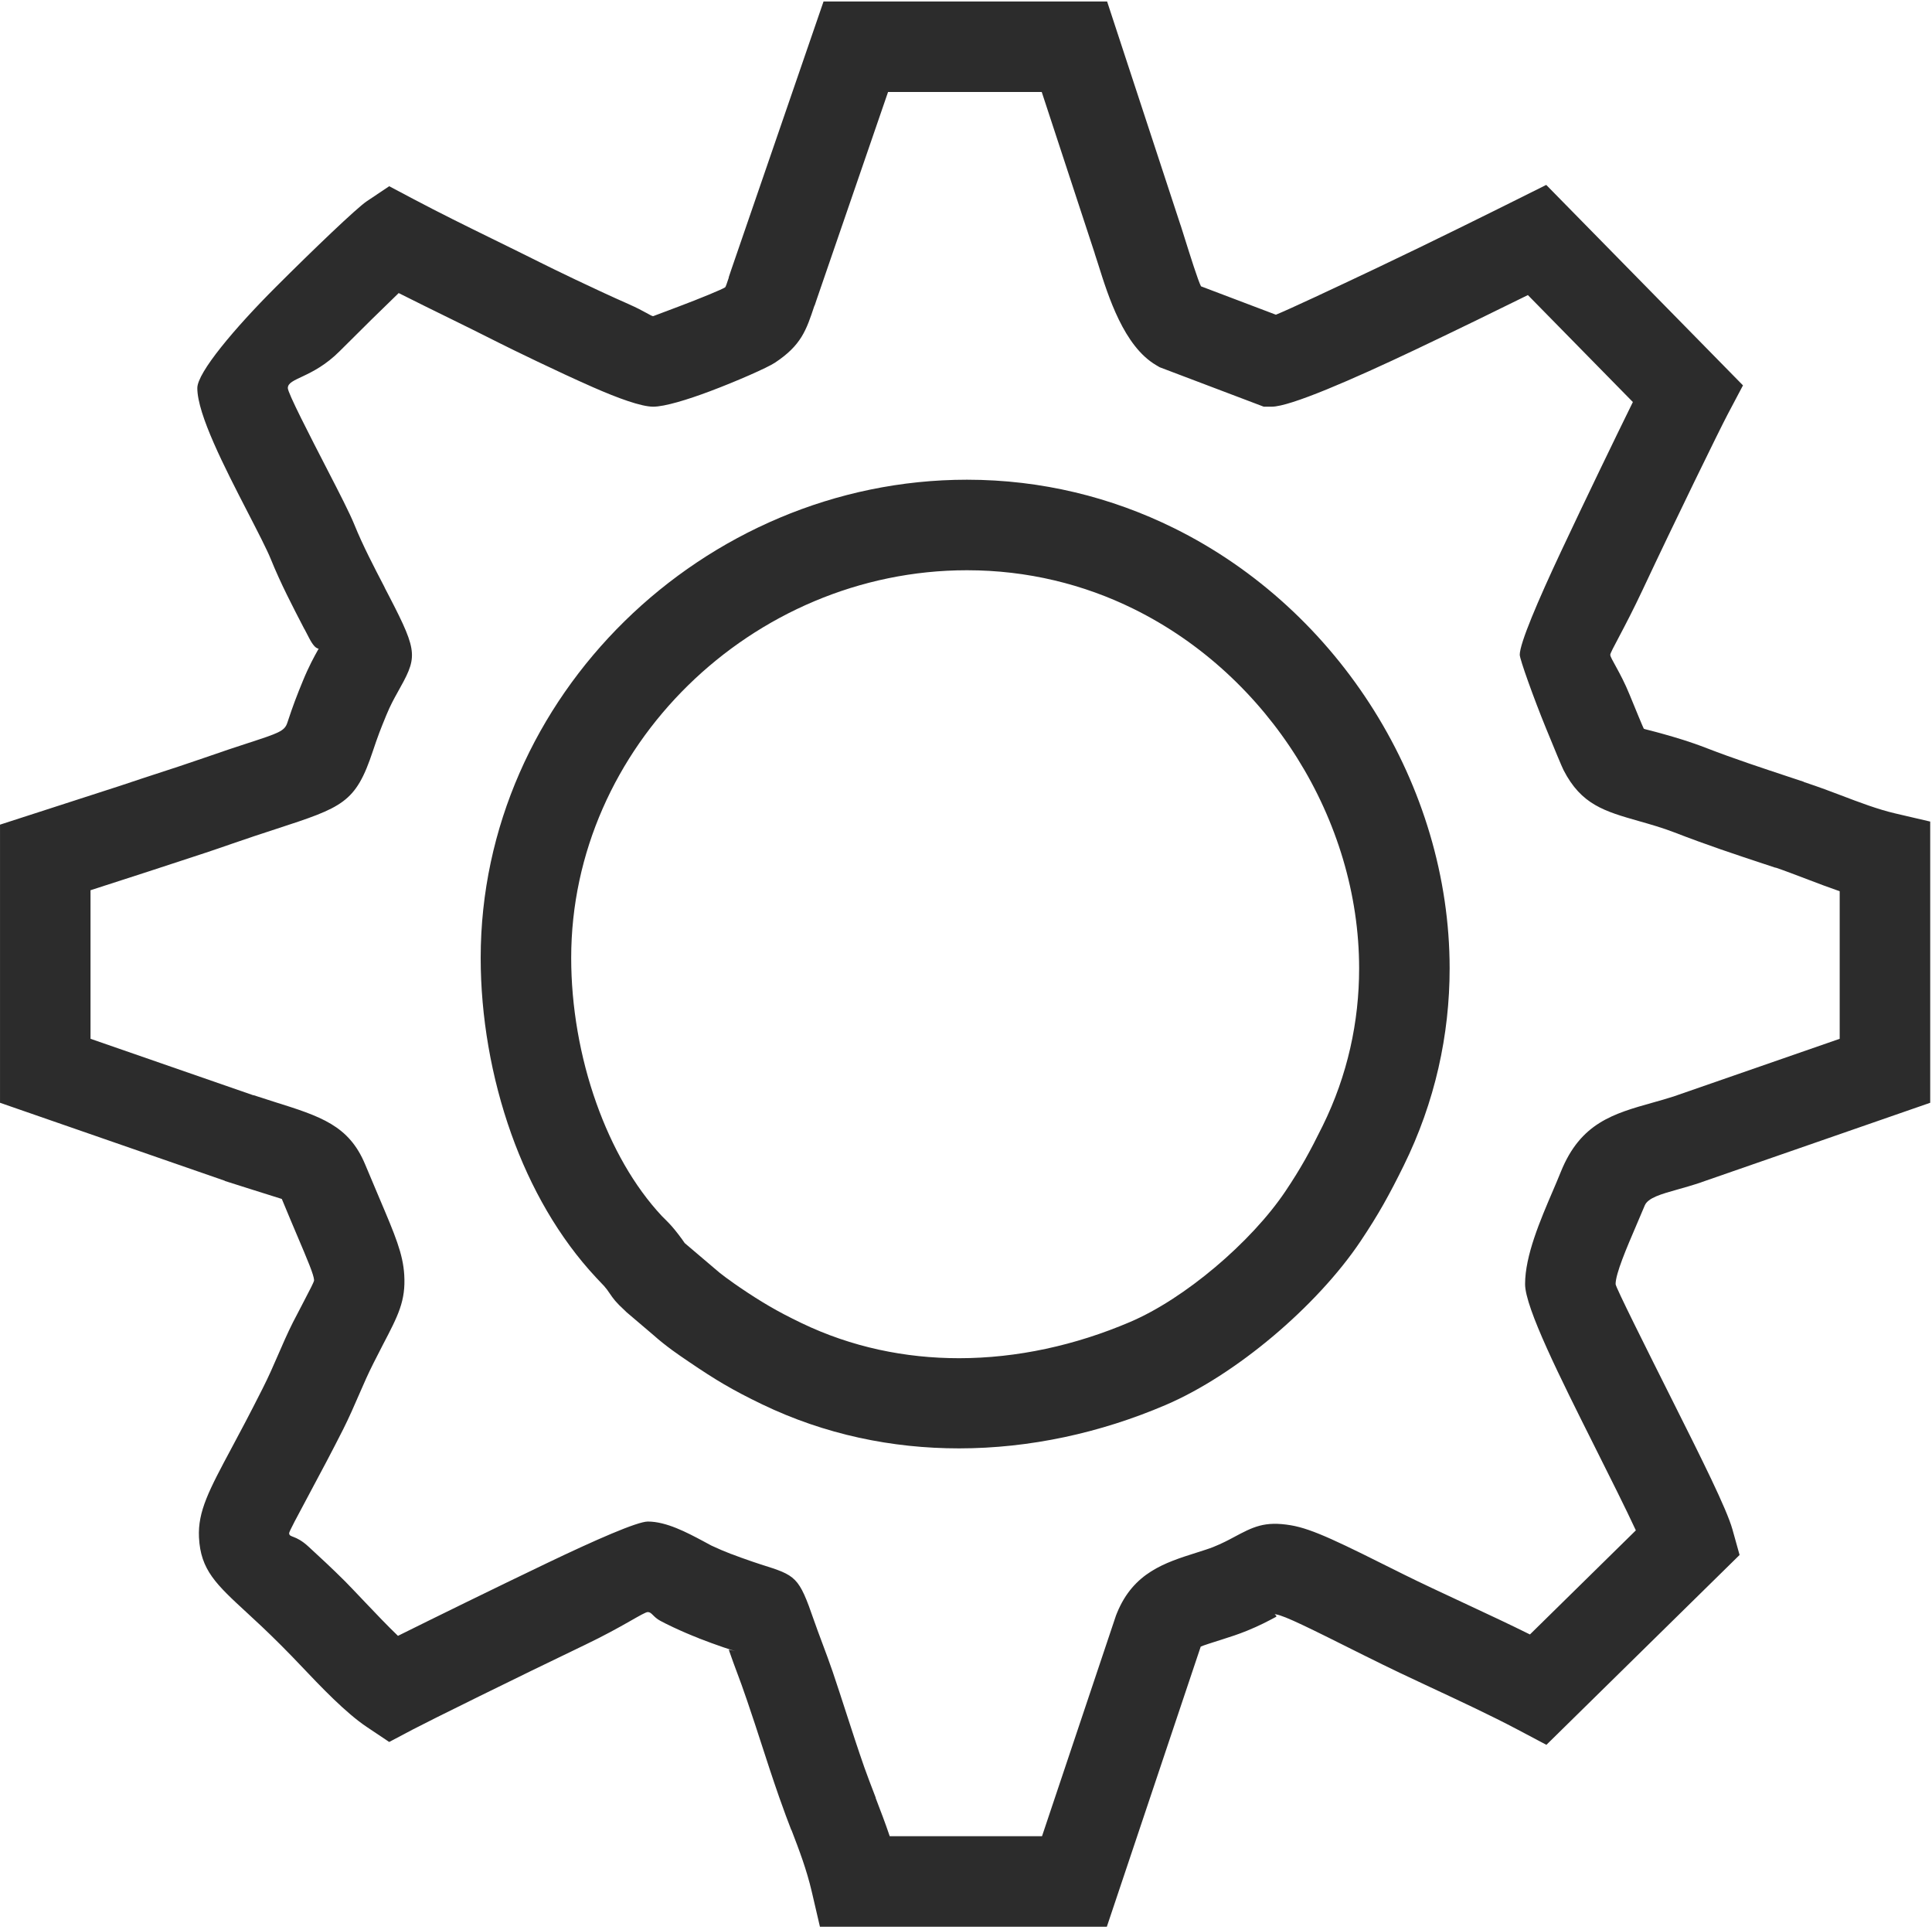
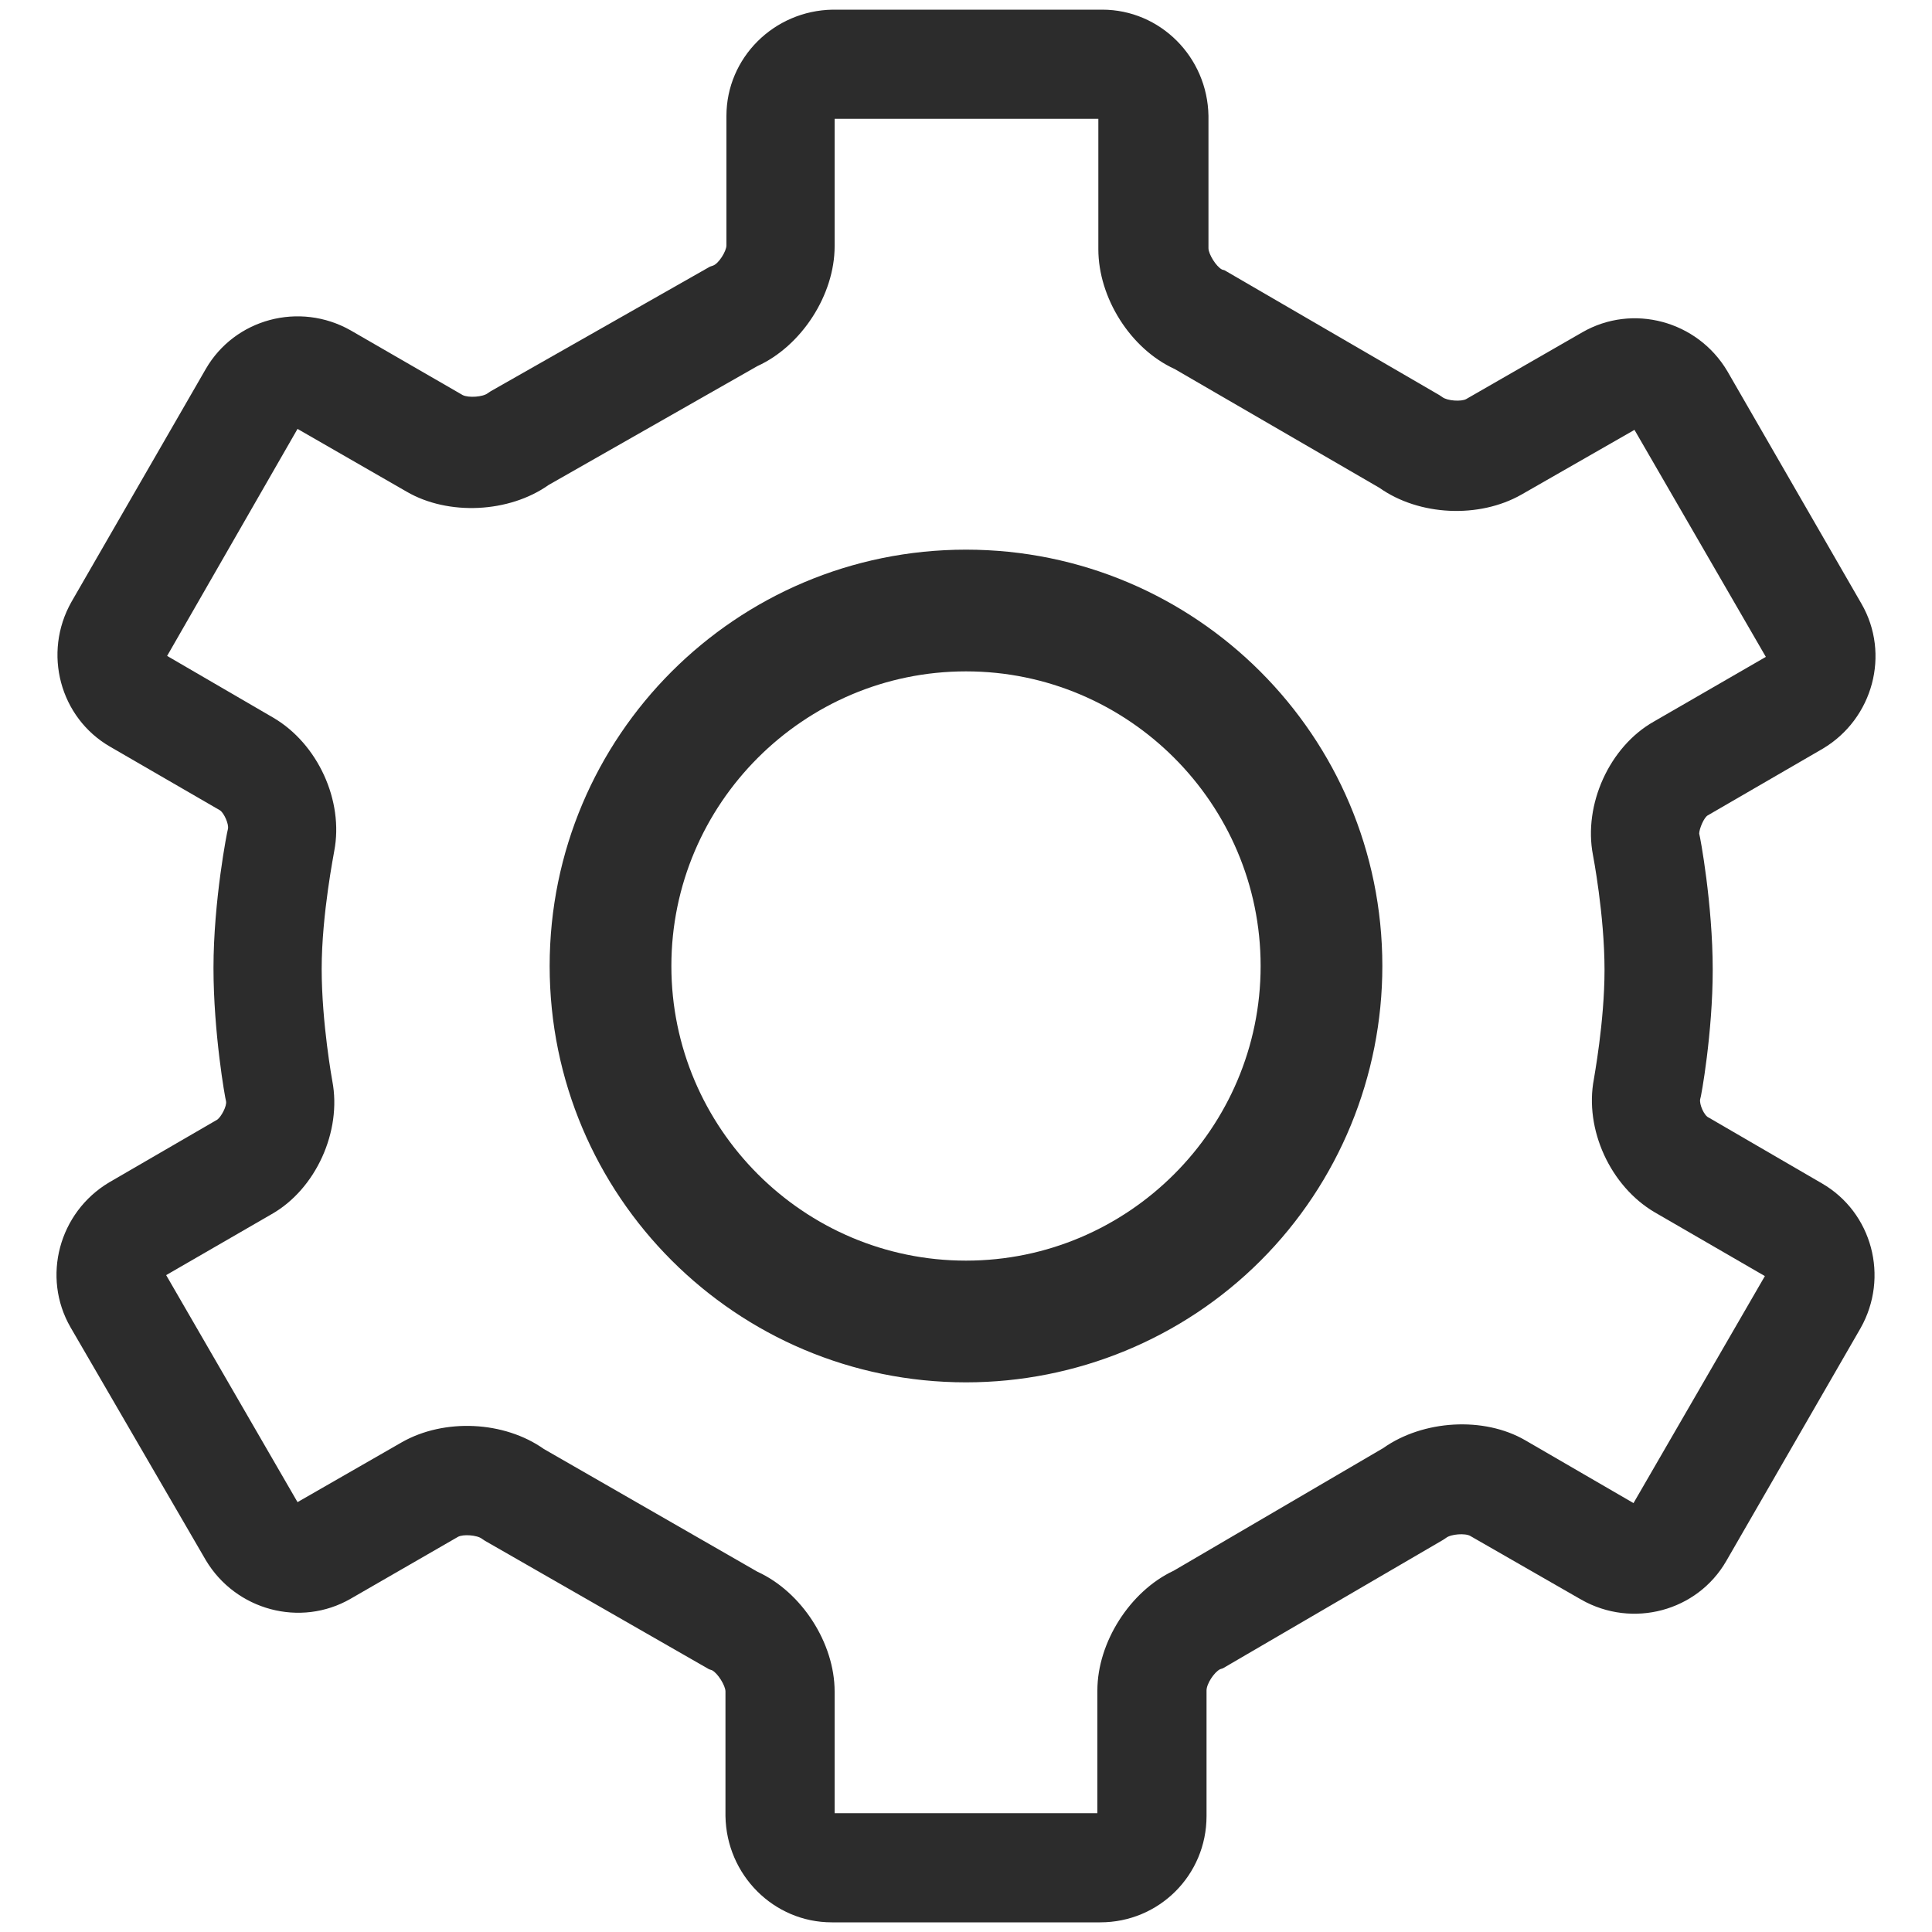
- <svg xmlns="http://www.w3.org/2000/svg" t="1759800148641" class="icon" viewBox="0 0 1027 1024" version="1.1" p-id="2848" width="64.188" height="64">
-   <path d="M-231.218 336.204" p-id="2849" fill="#2c2c2c" />
-   <path d="M347.204 216.139c-6.326 0-18.592-4.456-32.08-10.385-18.624-8.19-43.289-20.225-49.603-23.413-11.591-5.852-18.602-9.294-25.592-12.723-9.516-4.669-19.046-9.345-28.001-13.865-8.065 7.746-19.932 19.441-31.439 30.948-14.344 14.344-27.493 14.073-27.493 19.555 0 2.612 11.615 25.145 21.296 43.932 6.112 11.858 11.584 22.476 14.165 28.853 4.322 10.68 10.218 22.014 16.001 33.13v0.094l2.53 4.872c15.755 30.421 14.796 32.143 4.057 51.371-1.512 2.709-3.529 6.318-5.711 11.633-1.614 3.929-2.758 6.756-3.669 9.18-1.149 3.062-2.189 6.021-3.466 9.869-9.144 27.571-15.963 29.799-51.523 41.409-6.867 2.242-15.106 4.932-22.92 7.665-11.078 3.872-18.919 6.425-27.014 9.059-7.189 2.341-14.625 4.763-17.949 5.88l-30.679 9.923v78.952l86.559 30.022 0.027-0.08c5.418 1.788 8.323 2.702 10.975 3.534 24.758 7.77 39.827 12.503 48.48 33.422 2.061 4.986 5.065 12.056 7.673 18.2 8.203 19.317 12.38 29.151 13.053 40.357 0.832 13.848-3.193 21.548-11.384 37.222-0.849 1.626-1.773 3.389-4.956 9.692-2.939 5.818-5.065 10.709-7.218 15.674-2.844 6.546-5.738 13.212-8.815 19.318-6.091 12.085-12.112 23.333-17.02 32.498-7.878 14.712-11.834 22.107-11.795 22.927 0.123 2.477 3.329 0.701 10.264 7.083 5.656 5.208 12.566 11.567 19.548 18.549 1.63 1.63 6.084 6.32 10.767 11.246 5.633 5.929 11.787 12.406 17.273 17.653 18.872-9.383 51.695-25.472 78.922-38.517 25.977-12.446 48.304-22.23 53.901-22.23 9.825 0 20.716 5.786 29.216 10.304 2.719 1.444 3.916 2.157 4.541 2.45 3.532 1.66 7.032 3.138 10.636 4.541h0.094c3.094 1.207 6.947 2.572 11.294 4.071 2.497 0.861 3.49 1.175 4.32 1.435 18.788 5.916 20.131 6.342 28.244 29.801 1.185 3.421 2.67 7.397 4.195 11.478 2.044 5.472 4.139 11.079 5.697 15.663 2.184 6.413 4.928 14.884 7.629 23.217 2.891 8.926 5.742 17.719 9.226 27.682 1.367 3.912 3.75 10.116 6.084 16.202l-0.082 0.031c2.612 6.802 5.176 13.485 7.492 20.365h80.952l39.324-117.298 0.563-1.41c8.756-21.388 25.416-26.668 42.174-31.978 3.447-1.093 6.908-2.192 8.887-2.988 4.799-1.935 8.11-3.704 10.779-5.131 10.454-5.586 16.49-8.81 30.536-6.454 11.686 1.962 26.009 9.122 59.874 26.054l0.211 0.106c8.147 4.073 21.303 10.211 34.47 16.352 10.767 5.022 21.543 10.05 32.556 15.515l56.298-55.321c-5.225-11.282-13.633-28.057-22.274-45.297-17.861-35.636-36.608-73.04-36.608-85.567 0-15.181 8.04-33.913 14.934-49.975 1.209-2.82 2.361-5.496 4.11-9.819 10.483-25.902 27.868-30.793 48.915-36.703 3.73-1.047 7.637-2.146 10.517-3.108l0.009 0.026 88.756-30.808v-78.422c-5.571-1.913-11.013-3.984-16.492-6.071-6.746-2.567-13.558-5.162-17.603-6.507l-0.027 0.085-6.528-2.162c-14.867-4.92-29.746-9.843-47.179-16.594-6.306-2.441-12.929-4.327-18.633-5.95-18.602-5.293-30.866-8.786-40.331-27.172-0.861-1.671-4.917-11.439-9.339-22.264-6.56-16.05-13.943-36.688-13.943-39.041 0-6.066 9.622-28.643 21.915-54.834 12.789-27.247 28.642-60.025 38.216-79.481l-55.807-56.849c-15.13 7.477-37.174 18.273-59.806 29.01-33.58 15.929-66.588 30.307-76.363 30.307h-4.243l-55.318-20.963-1.897-1.117c-17.124-10.06-25.391-36.397-30.815-53.681-0.416-1.33-0.81-2.574-1.809-5.593v-0.094L553.764 48.899h-81.7l-37.946 110.279-1.098 3.273h-0.094c-4.332 13.07-6.962 21.009-20.963 30.294-4.027 2.665-20.341 9.85-34.545 15.188-12.041 4.523-24.119 8.207-30.213 8.207z m-12.724-54.361c8.116 3.568 11.609 6.25 12.724 6.25l13.299-5.012c11.505-4.323 23.28-9.189 24.961-10.302 0.288-0.191 0.927-2.11 1.974-5.271l-0.085-0.027 1.285-3.836L437.773 0.788h150.735l39.068 118.97 0.027-0.009 2 6.347c2.934 9.352 7.264 23.145 8.819 26.074l39.809 15.089c7.049-2.867 29.501-13.377 53.666-24.84 29.189-13.846 62.558-30.44 74.466-36.38l15.575-7.769 104.59 106.542-8.176 15.46c-4.345 8.217-27.881 56.368-45.159 93.175-9.657 20.575-17.216 32.944-17.216 34.537 0 1.874 5.394 9.272 10.186 20.997 3.721 9.109 7.078 17.22 7.644 18.319 0.092 0.177 4.247 1.055 10.825 2.927 6.144 1.747 13.282 3.779 22.769 7.453 14.028 5.433 29.484 10.547 44.925 15.656l6.528 2.162v0.094c8.657 2.874 14.201 4.986 19.697 7.078 9.882 3.761 19.623 7.472 28.896 9.632l18.606 4.337v149.446l-121.466 42.164-0.188 0.094c-5.135 1.717-9.034 2.811-12.774 3.861-8.585 2.411-15.677 4.403-17.339 8.514-0.798 1.974-2.612 6.195-4.489 10.569-5.072 11.816-10.985 25.595-10.985 31.182 0 1.599 16.054 33.628 31.347 64.141 14.144 28.219 27.719 55.302 30.769 66.226l3.791 13.578-102.686 100.901-15.466-8.183c-13.938-7.375-30.046-14.889-46.136-22.394-10.396-4.848-20.796-9.702-35.599-17.102l-0.211-0.106c-29.127-14.564-41.446-20.721-46.342-21.543-1.892-0.317 1.168 0.706-0.089 1.377-3.904 2.087-8.742 4.673-15.477 7.388-4.804 1.935-8.544 3.123-12.273 4.305-5.655 1.792-11.277 3.575-12.169 4.071l-49.908 148.868h-152.508l-4.335-18.606c-2.767-11.882-6.715-22.165-10.796-32.8h-0.094c-1.856-4.843-3.742-9.744-6.459-17.518-3.612-10.327-6.585-19.501-9.601-28.81-2.03-6.267-4.076-12.581-7.441-22.464-2.272-6.684-3.723-10.569-5.135-14.347-1.417-3.79-2.815-7.535-4.57-12.607-0.022-0.063 0.065-0.084 0.222-0.077l0.404-0.14-3.496-1.139c-4.126-1.422-8.292-2.917-13.173-4.821l0.012-0.032c-4.347-1.695-8.776-3.575-13.561-5.825-3.616-1.701-5.128-2.504-6.799-3.391-3.848-2.044-4.552-4.664-6.662-4.664-2.216 0-12.961 7.634-33.229 17.344-36.124 17.308-83.797 40.878-91.651 45.031l-12.605 6.667-11.92-7.982c-11.274-7.55-24.252-21.205-35.457-33.002-2.816-2.963-5.436-5.725-10.017-10.305-7.844-7.844-13.451-13.004-18.045-17.233-16.569-15.249-24.813-22.842-25.675-40.162-0.69-13.88 5.37-25.203 17.435-47.735 4.204-7.852 9.369-17.501 16.454-31.557 3.21-6.369 5.469-11.57 7.69-16.686 2.784-6.417 5.525-12.726 8.343-18.306l5.334-10.254c4.01-7.671 5.979-11.444 5.933-12.227-0.174-2.915-3.251-10.157-9.293-24.383-1.868-4.402-4.044-9.521-7.864-18.763l-18.408-5.794c-4.374-1.372-9.042-2.838-11.729-3.725l-0.281-0.188-119.381-41.409v-147.813l63.744-20.616c9.507-3.195 13.827-4.601 18.147-6.008 9.09-2.958 17.915-5.832 26.076-8.684 10.764-3.764 17.914-6.1 23.858-8.04 16.294-5.319 19.421-6.342 20.892-10.777 1.664-5.017 2.871-8.476 4.028-11.56 1.396-3.721 2.632-6.792 4.231-10.684 3.263-7.948 6.059-12.951 8.156-16.707 0.789-1.413-0.861 1.541-4.807-6.079l-2.492-4.799-0.038 0.02c-6.25-12.017-12.624-24.266-17.883-37.263-2.029-5.014-6.874-14.41-12.283-24.908-12.162-23.596-26.748-51.903-26.748-65.92 0-8.278 19.889-31.874 41.588-53.572 20.283-20.283 43.159-42.148 48.492-45.718l11.925-7.982 12.6 6.667c14.794 7.827 28.159 14.386 41.49 20.928 10.348 5.077 20.66 10.136 26.154 12.91 5.791 2.924 28.885 14.17 47.346 22.288z m55.708 715.529l-2.139-0.675-0.404 0.14c0.999 0.049 4.901 1.277 2.543 0.535z" p-id="2850" fill="#2c2c2c" />
-   <path d="M303.629 509.1c0 25.575 4.579 52.522 13.445 77.364 8.219 23.03 19.913 43.952 34.791 59.859 0.496 0.53 0.876 0.857 2.041 2.032 2.117 2.136 3.58 3.614 6.678 7.637 1.742 2.266 2.482 3.35 3.103 4.257l0.338 0.457 15.764 13.393c1.809 1.626 3.863 3.242 5.95 4.782 3.309 2.438 5.653 4.073 7.532 5.346 5.484 3.718 10.293 6.816 15.714 9.975 5.029 2.934 10.331 5.718 17.022 8.938 26.613 12.811 55.185 18.715 83.869 18.701 30.771-0.015 61.816-6.846 90.894-19.277 14.54-6.216 30.394-16.659 44.961-28.909 15.096-12.695 28.594-27.135 37.665-40.687 4.042-6.038 7.283-11.272 10.346-16.686 2.983-5.271 5.904-10.941 9.342-17.914 13.285-26.932 19.395-55.43 19.395-83.678 0-39.394-11.913-78.228-32.851-111.699-20.965-33.516-50.914-61.566-86.953-79.345-26.504-13.074-56.443-20.582-88.663-20.582-57.063 0-109.884 23.526-148.341 61.271-38.071 37.365-62.041 88.647-62.041 144.766z m-31.847 93.525c-10.726-30.05-16.265-62.626-16.265-93.525 0-69.501 29.56-132.889 76.511-178.971 47.188-46.313 111.986-75.178 181.983-75.178 39.738 0 76.864 9.359 109.901 25.655 44.238 21.824 80.913 56.117 106.496 97.013 25.611 40.94 40.181 88.588 40.181 137.069 0 35.224-7.707 70.94-24.468 104.916-3.721 7.545-7.013 13.916-10.658 20.355-3.565 6.299-7.392 12.474-12.225 19.693-11.463 17.126-28.185 35.091-46.686 50.65-18.134 15.251-38.202 28.391-56.99 36.424-34.75 14.857-72.202 23.018-109.687 23.038-35.757 0.019-71.429-7.37-104.728-23.399-7.873-3.788-14.167-7.099-20.22-10.629-5.668-3.304-11.453-7.054-18.531-11.853-3.416-2.315-6.787-4.63-9.035-6.287-3.466-2.555-6.829-5.2-9.71-7.789l-14.69-12.498-0.658-0.658c-5.039-4.618-6.234-6.364-8.271-9.34-0.472-0.69-1.047-1.529-1.408-2-1.272-1.652-1.87-2.255-2.733-3.127l-2.982-3.161c-19.787-21.156-34.915-47.789-45.125-76.399z" p-id="2851" fill="#2c2c2c" />
+ <svg xmlns="http://www.w3.org/2000/svg" t="1759833545073" class="icon" viewBox="0 0 1024 1024" version="1.1" p-id="6745" width="64" height="64">
+   <path d="M583.168 1018.88H440.832c-30.72 0-55.808-25.088-56.32-56.32v-66.048c0-3.072-4.096-9.728-7.168-11.264l-1.536-0.512-118.784-68.096-1.536-1.024c-2.56-2.048-10.24-2.56-12.8-1.024l-56.832 32.768c-26.624 15.36-60.928 6.144-76.8-20.48l-71.68-123.392c-15.36-26.624-6.144-60.928 20.48-76.8l57.344-33.28c2.048-1.536 5.12-7.168 4.608-9.728-0.512-1.536-6.656-36.352-6.656-70.656 0-35.328 7.168-72.192 7.68-73.728 0.512-2.56-2.048-8.192-4.096-9.728l-58.368-33.792c-26.624-15.36-35.84-49.664-20.48-76.8l71.168-123.392c15.36-26.624 49.664-35.84 76.8-20.48l59.392 34.304c3.072 1.536 10.752 1.024 13.312-1.024l1.536-1.024 116.224-66.048 1.536-0.512c3.072-1.024 7.168-7.68 7.168-10.752V61.44c0-30.72 25.088-55.808 56.32-56.32h142.848c30.72 0 55.808 25.088 56.32 56.32v70.144c0 3.072 4.096 9.728 7.168 11.264l1.536 0.512L762.88 209.408l1.536 1.024c2.56 2.048 10.24 2.56 12.8 1.024l61.44-35.328c26.624-15.36 60.928-6.144 76.8 20.48l71.168 123.392c15.36 26.624 6.144 60.928-20.48 76.8l-60.928 35.328c-2.048 1.024-4.608 7.168-4.608 9.728 0.512 1.536 7.168 37.376 7.168 72.192 0 33.28-6.144 67.584-6.656 68.608-0.512 2.56 2.048 8.704 4.608 9.728l59.904 34.816c26.624 15.36 35.84 49.664 20.48 76.8l-71.168 123.392c-15.36 26.624-49.664 35.84-76.8 20.48l-58.88-33.792c-2.56-1.536-10.24-1.024-12.8 1.024l-1.536 1.024-116.736 68.096-1.536 0.512c-3.072 1.536-7.168 7.68-7.168 11.264v66.56c0 31.232-25.088 56.32-56.32 56.32z m-140.8-57.856h139.264V896c0-25.6 17.408-52.736 40.448-63.488l111.104-65.024c20.992-14.848 53.248-16.896 75.264-4.096l57.344 33.28 69.632-120.32-58.368-33.792c-23.552-13.824-37.376-44.032-32.256-70.656 0-0.512 5.632-30.208 5.632-57.856 0-29.184-6.144-60.928-6.144-60.928-5.12-26.624 8.704-57.344 32.256-70.656l59.392-34.304-69.632-120.32-59.904 34.304c-22.528 12.8-54.272 11.264-75.264-3.584l-108.544-62.976c-23.552-10.752-40.448-37.888-40.448-63.488V62.976H442.368v67.584c0 25.6-17.408 52.736-40.96 63.488L290.816 257.024c-20.992 14.848-53.248 16.384-75.264 3.584l-57.856-33.28-69.12 120.32 56.32 32.768c23.552 13.824 37.376 44.032 32.256 70.656 0 0.512-6.656 33.28-6.656 62.464 0 28.672 5.632 59.392 5.632 59.392 5.12 26.624-8.704 57.344-32.256 70.656L88.064 675.84l69.632 120.32 55.296-31.744c22.528-12.8 54.272-11.264 75.264 3.584l113.152 65.024c23.552 10.752 40.96 37.888 40.96 63.488v64.512z" fill="#2c2c2c" p-id="6746" />
+   <path d="M512 732.672c-121.856 0-220.672-98.816-220.672-220.672S390.144 291.328 512 291.328s220.672 98.816 220.672 220.672c0 58.368-23.04 114.688-64.512 156.16-41.472 41.472-97.792 64.512-156.16 64.512z m0-376.832c-86.016 0-156.16 70.144-156.16 156.16s70.144 156.16 156.16 156.16 156.16-70.144 156.16-156.16-70.144-156.16-156.16-156.16z" fill="#2c2c2c" p-id="6747" />
</svg>
